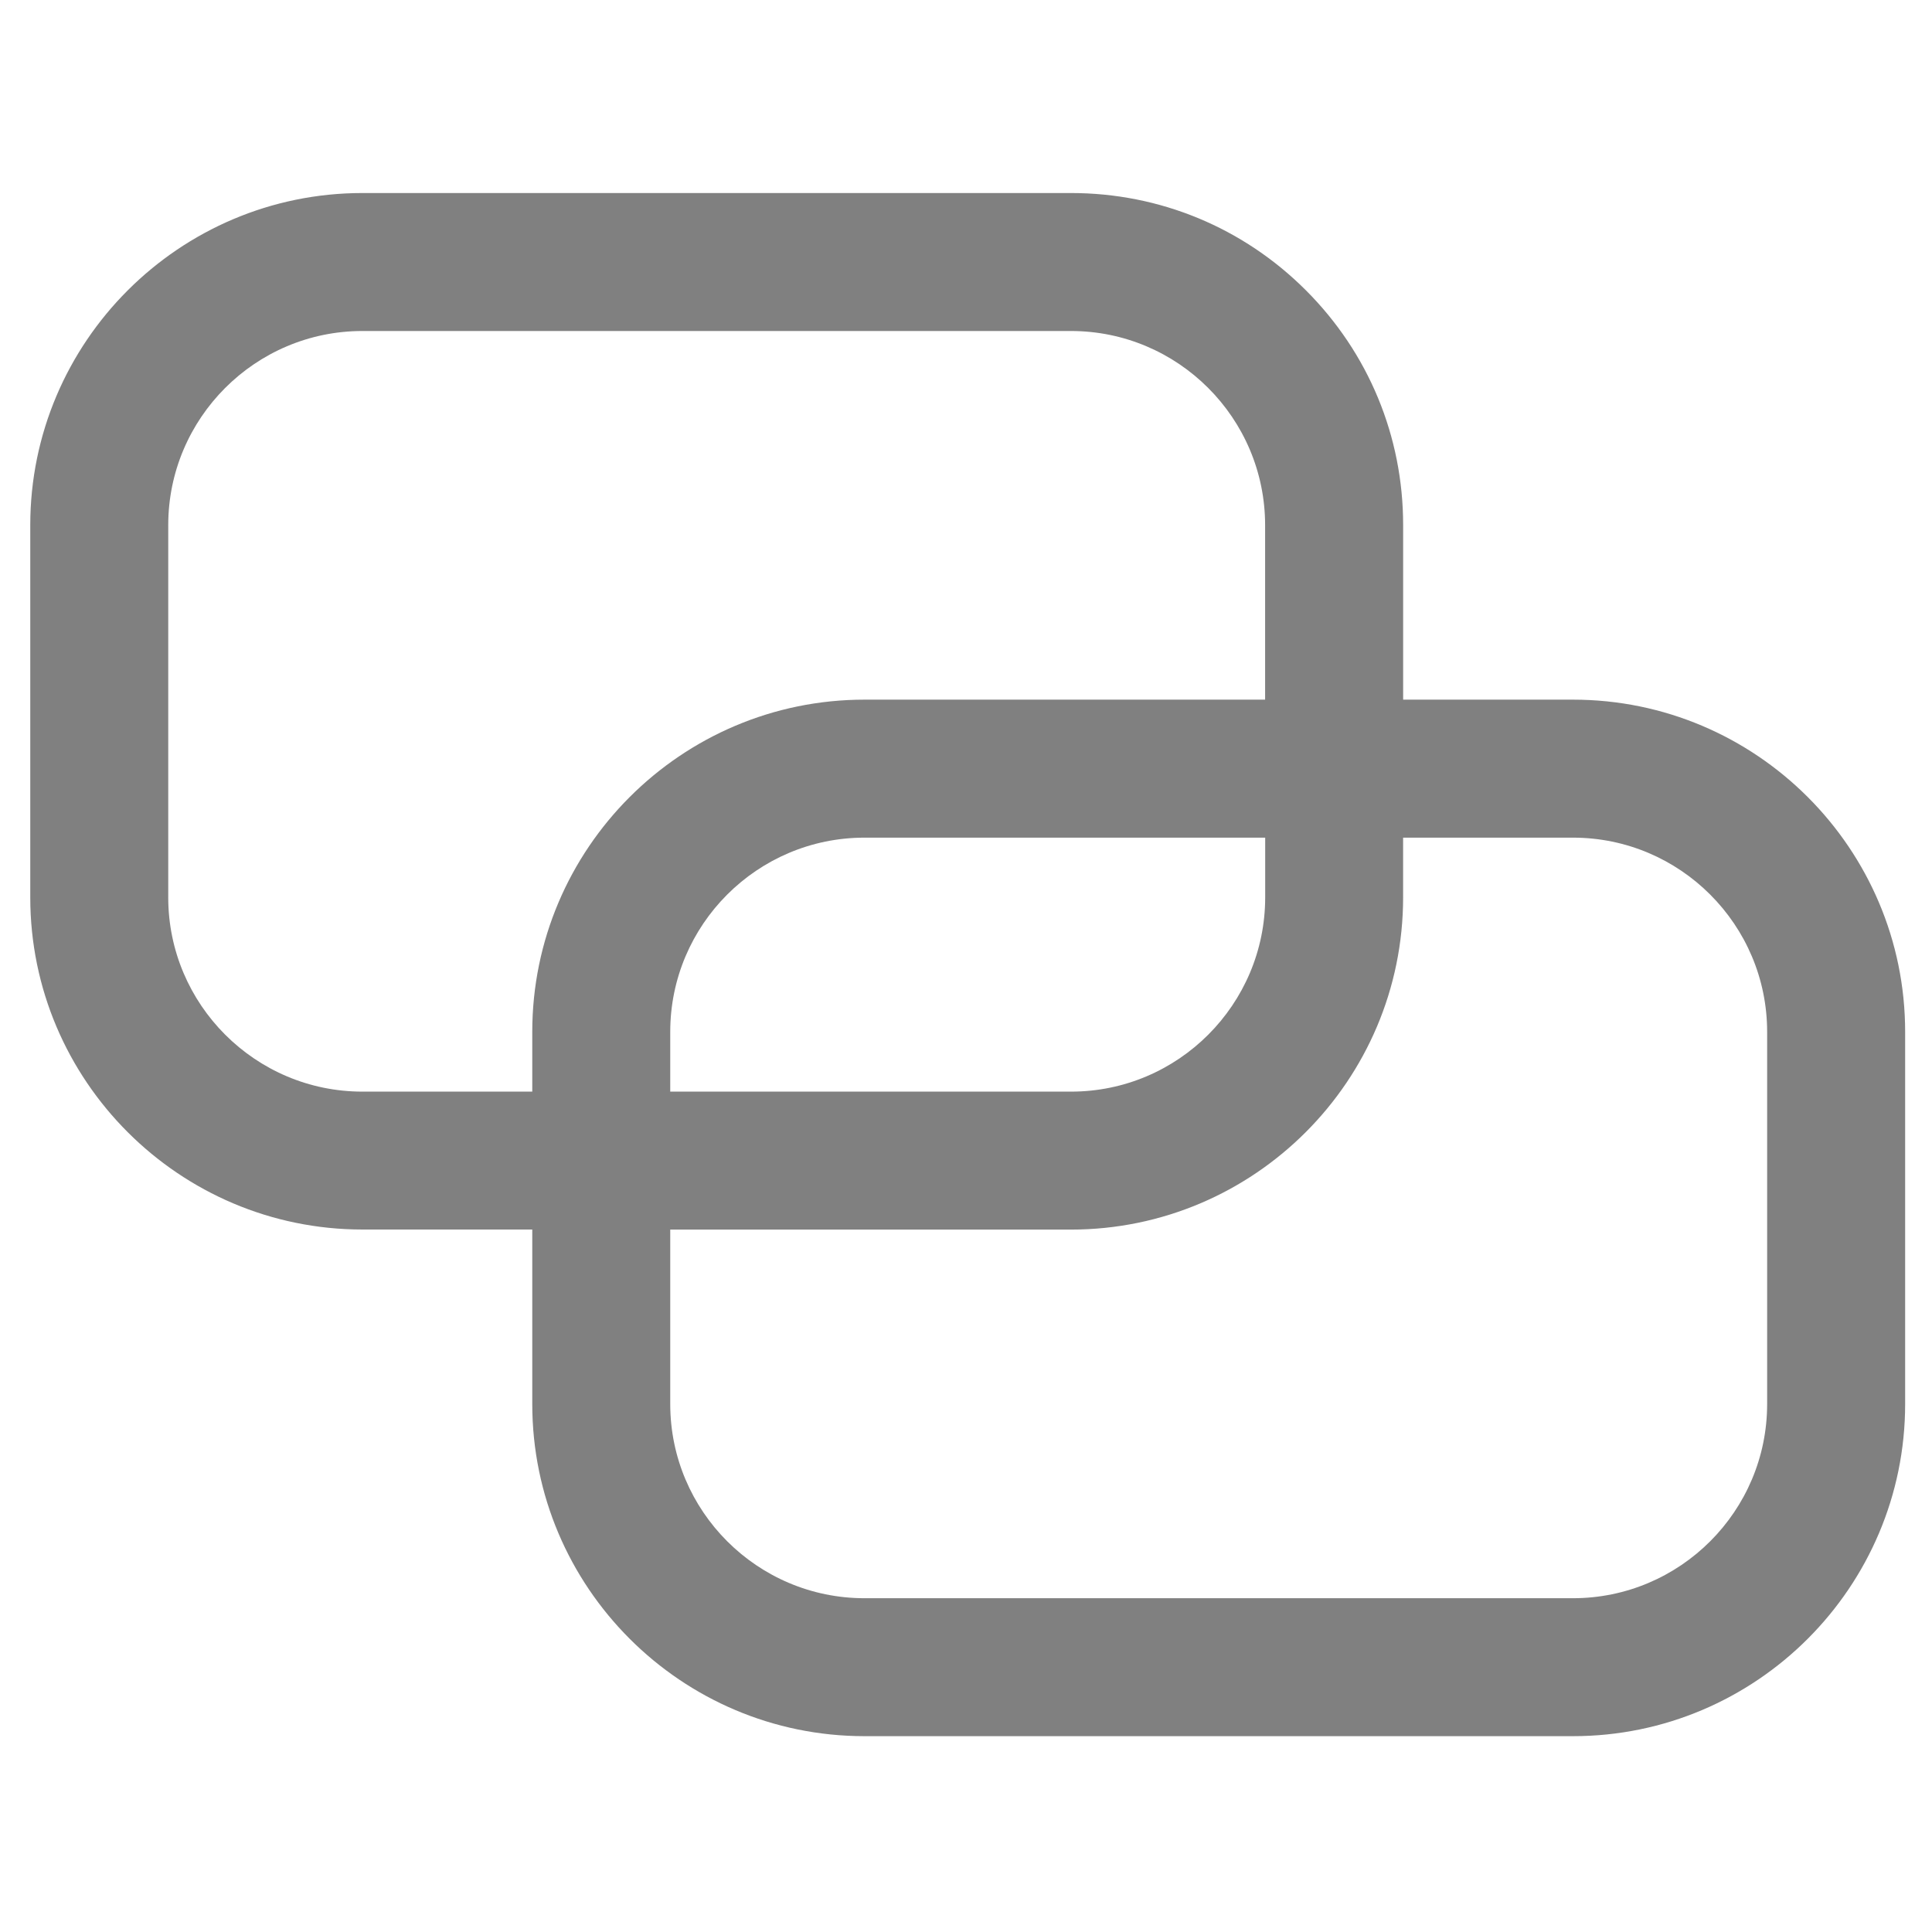
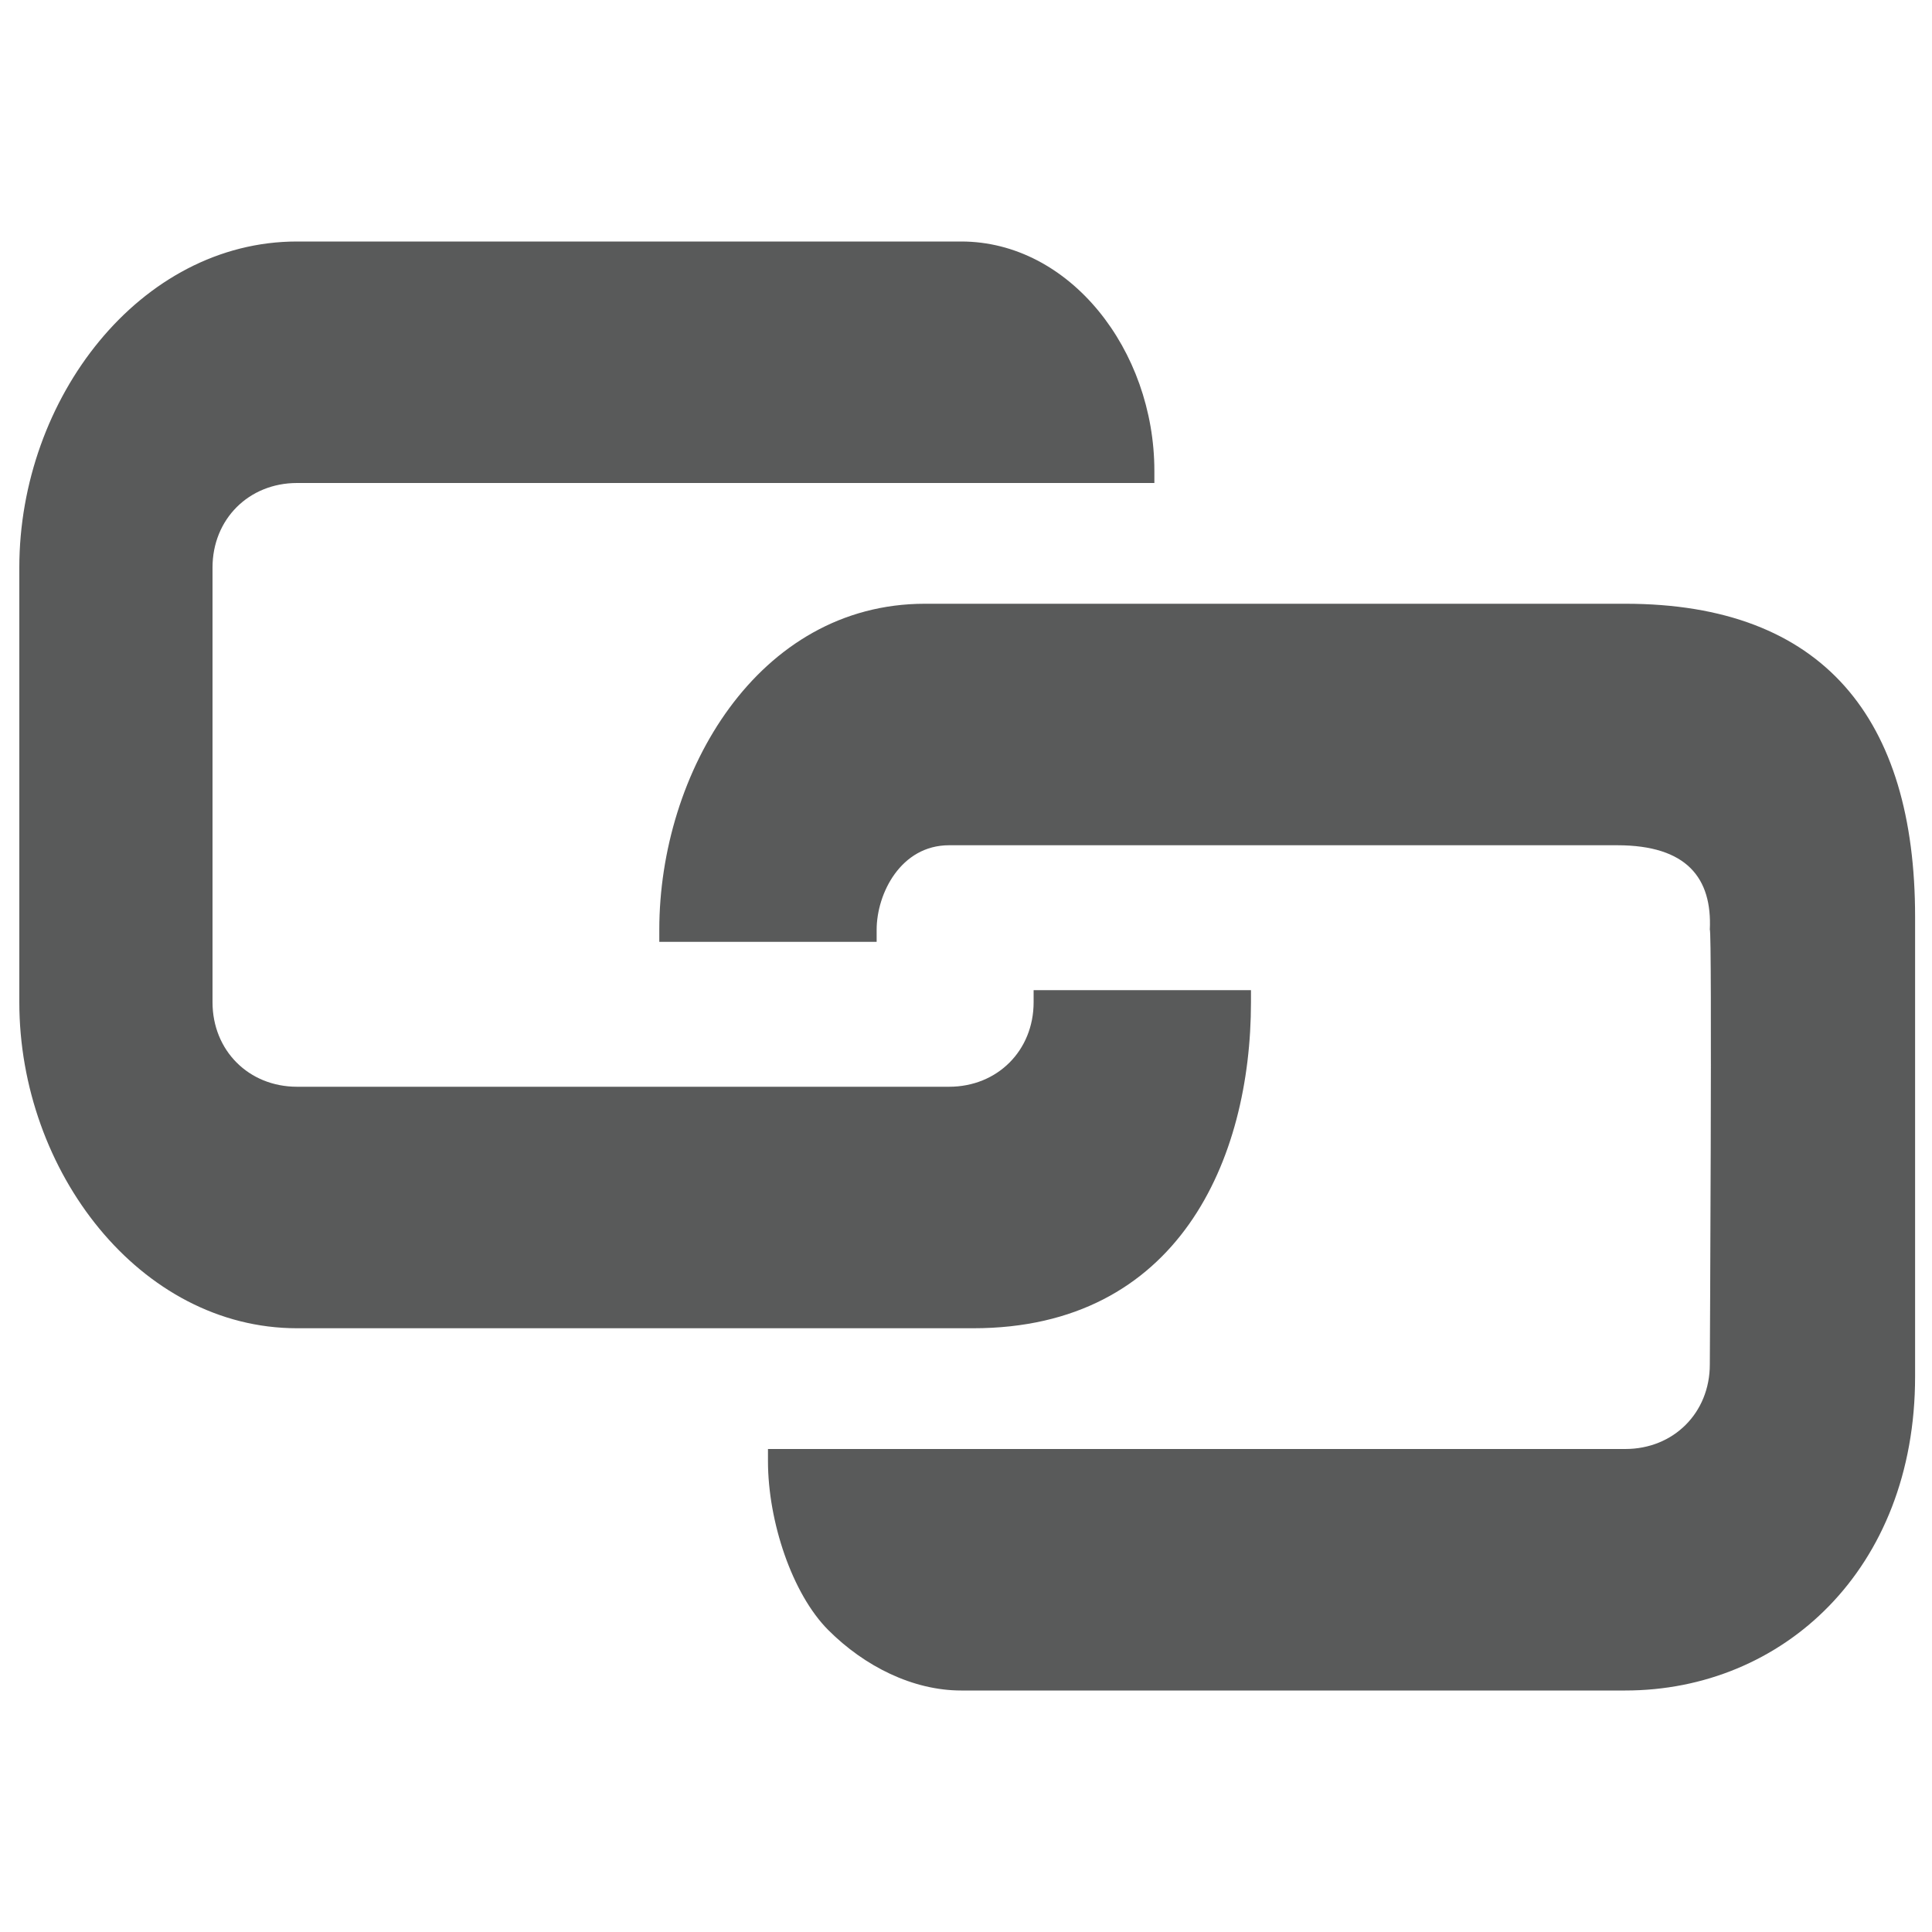
- <svg xmlns="http://www.w3.org/2000/svg" version="1.1" id="connect-button" fill="#616161" fill-opacity="0.8" x="0px" y="0px" width="32px" height="32px" viewBox="0 0 500 500">
-   <path d="M 407.09 181.069 L 363.131 181.069 L 363.131 135.915 C 363.138 112.957 354.197 91.362 337.964 75.128 C 321.73 58.895 300.135 49.956 277.172 49.956 L 93.791 49.956 C 46.392 49.956 7.832 88.521 7.832 135.915 L 7.832 232.233 C 7.832 279.634 46.399 318.199 93.791 318.199 L 137.75 318.199 L 137.75 363.36 C 137.75 410.759 176.317 449.319 223.723 449.319 L 407.09 449.319 C 454.489 449.319 493.049 410.759 493.049 363.36 L 493.049 267.04 C 493.049 219.634 454.489 181.069 407.09 181.069 Z M 327.429 232.247 C 327.429 259.966 304.89 282.511 277.189 282.511 L 173.457 282.511 L 173.457 267.04 C 173.457 239.328 196.004 216.783 223.723 216.783 L 327.429 216.783 L 327.429 232.247 Z M 173.457 318.218 L 277.165 318.218 C 324.564 318.218 363.124 279.651 363.124 232.247 L 363.124 216.783 L 407.083 216.783 C 434.797 216.783 457.335 239.328 457.335 267.04 L 457.335 363.365 C 457.335 391.079 434.79 413.617 407.083 413.617 L 223.723 413.617 C 196.004 413.617 173.457 391.072 173.457 363.365 L 173.457 318.218 Z M 43.539 135.915 C 43.539 108.208 66.084 85.663 93.791 85.663 L 277.165 85.663 C 304.871 85.663 327.41 108.208 327.41 135.915 L 327.41 181.069 L 223.723 181.069 C 176.317 181.069 137.75 219.634 137.75 267.04 L 137.75 282.511 L 93.791 282.511 C 66.084 282.511 43.539 259.966 43.539 232.247 L 43.539 135.915 Z" />
+ <svg xmlns="http://www.w3.org/2000/svg" width="16px" height="16px" version="1.1" id="Layer_1" x="0px" y="0px" viewBox="0 0 16 16" style="enable-background:new 0 0 16 16;">
+   <style type="text/css">
+ 	.st0{fill:#595A5A;}
+ </style>
+   <path class="st0" d="M 2.46 11 C 1.16 11 0.16 9.7 0.16 8.3 L 0.16 4.7 C 0.16 3.3 1.16 2 2.46 2 L 7.96 2 C 8.86 2 9.56 2.9 9.56 3.9 L 9.56 4 C 9.56 4 9.46 4 2.46 4 C 2.06 4 1.76 4.3 1.76 4.7 L 1.76 8.3 C 1.76 8.7 2.06 9 2.46 9 L 7.86 9 C 8.26 9 8.56 8.7 8.56 8.3 L 8.56 8.2 L 10.36 8.2 L 10.36 8.3 C 10.36 9.6 9.76 11 8.06 11 C 7.96 11 2.56 11 2.46 11 Z M 15.86 7.593 C 15.86 7.593 15.86 11.4 15.86 11.4 C 15.86 13 14.76 14 13.46 14 L 7.96 14 C 7.56 14 7.16 13.8 6.86 13.5 C 6.56 13.2 6.36 12.6 6.36 12.1 L 6.36 12 L 13.46 12 C 13.86 12 14.16 11.7 14.16 11.3 C 14.16 11.3 14.18 7.693 14.16 7.7 C 14.18 7.273 13.971 7 13.393 7 C 12.993 7 7.86 7 7.86 7 C 7.46 7 7.26 7.4 7.26 7.7 L 7.26 7.8 L 5.46 7.8 L 5.46 7.7 C 5.46 6.4 6.276 5 7.66 5 C 7.76 5 13.36 5 13.46 5 C 15.105 5 15.86 5.956 15.86 7.593 Z" />
</svg>
